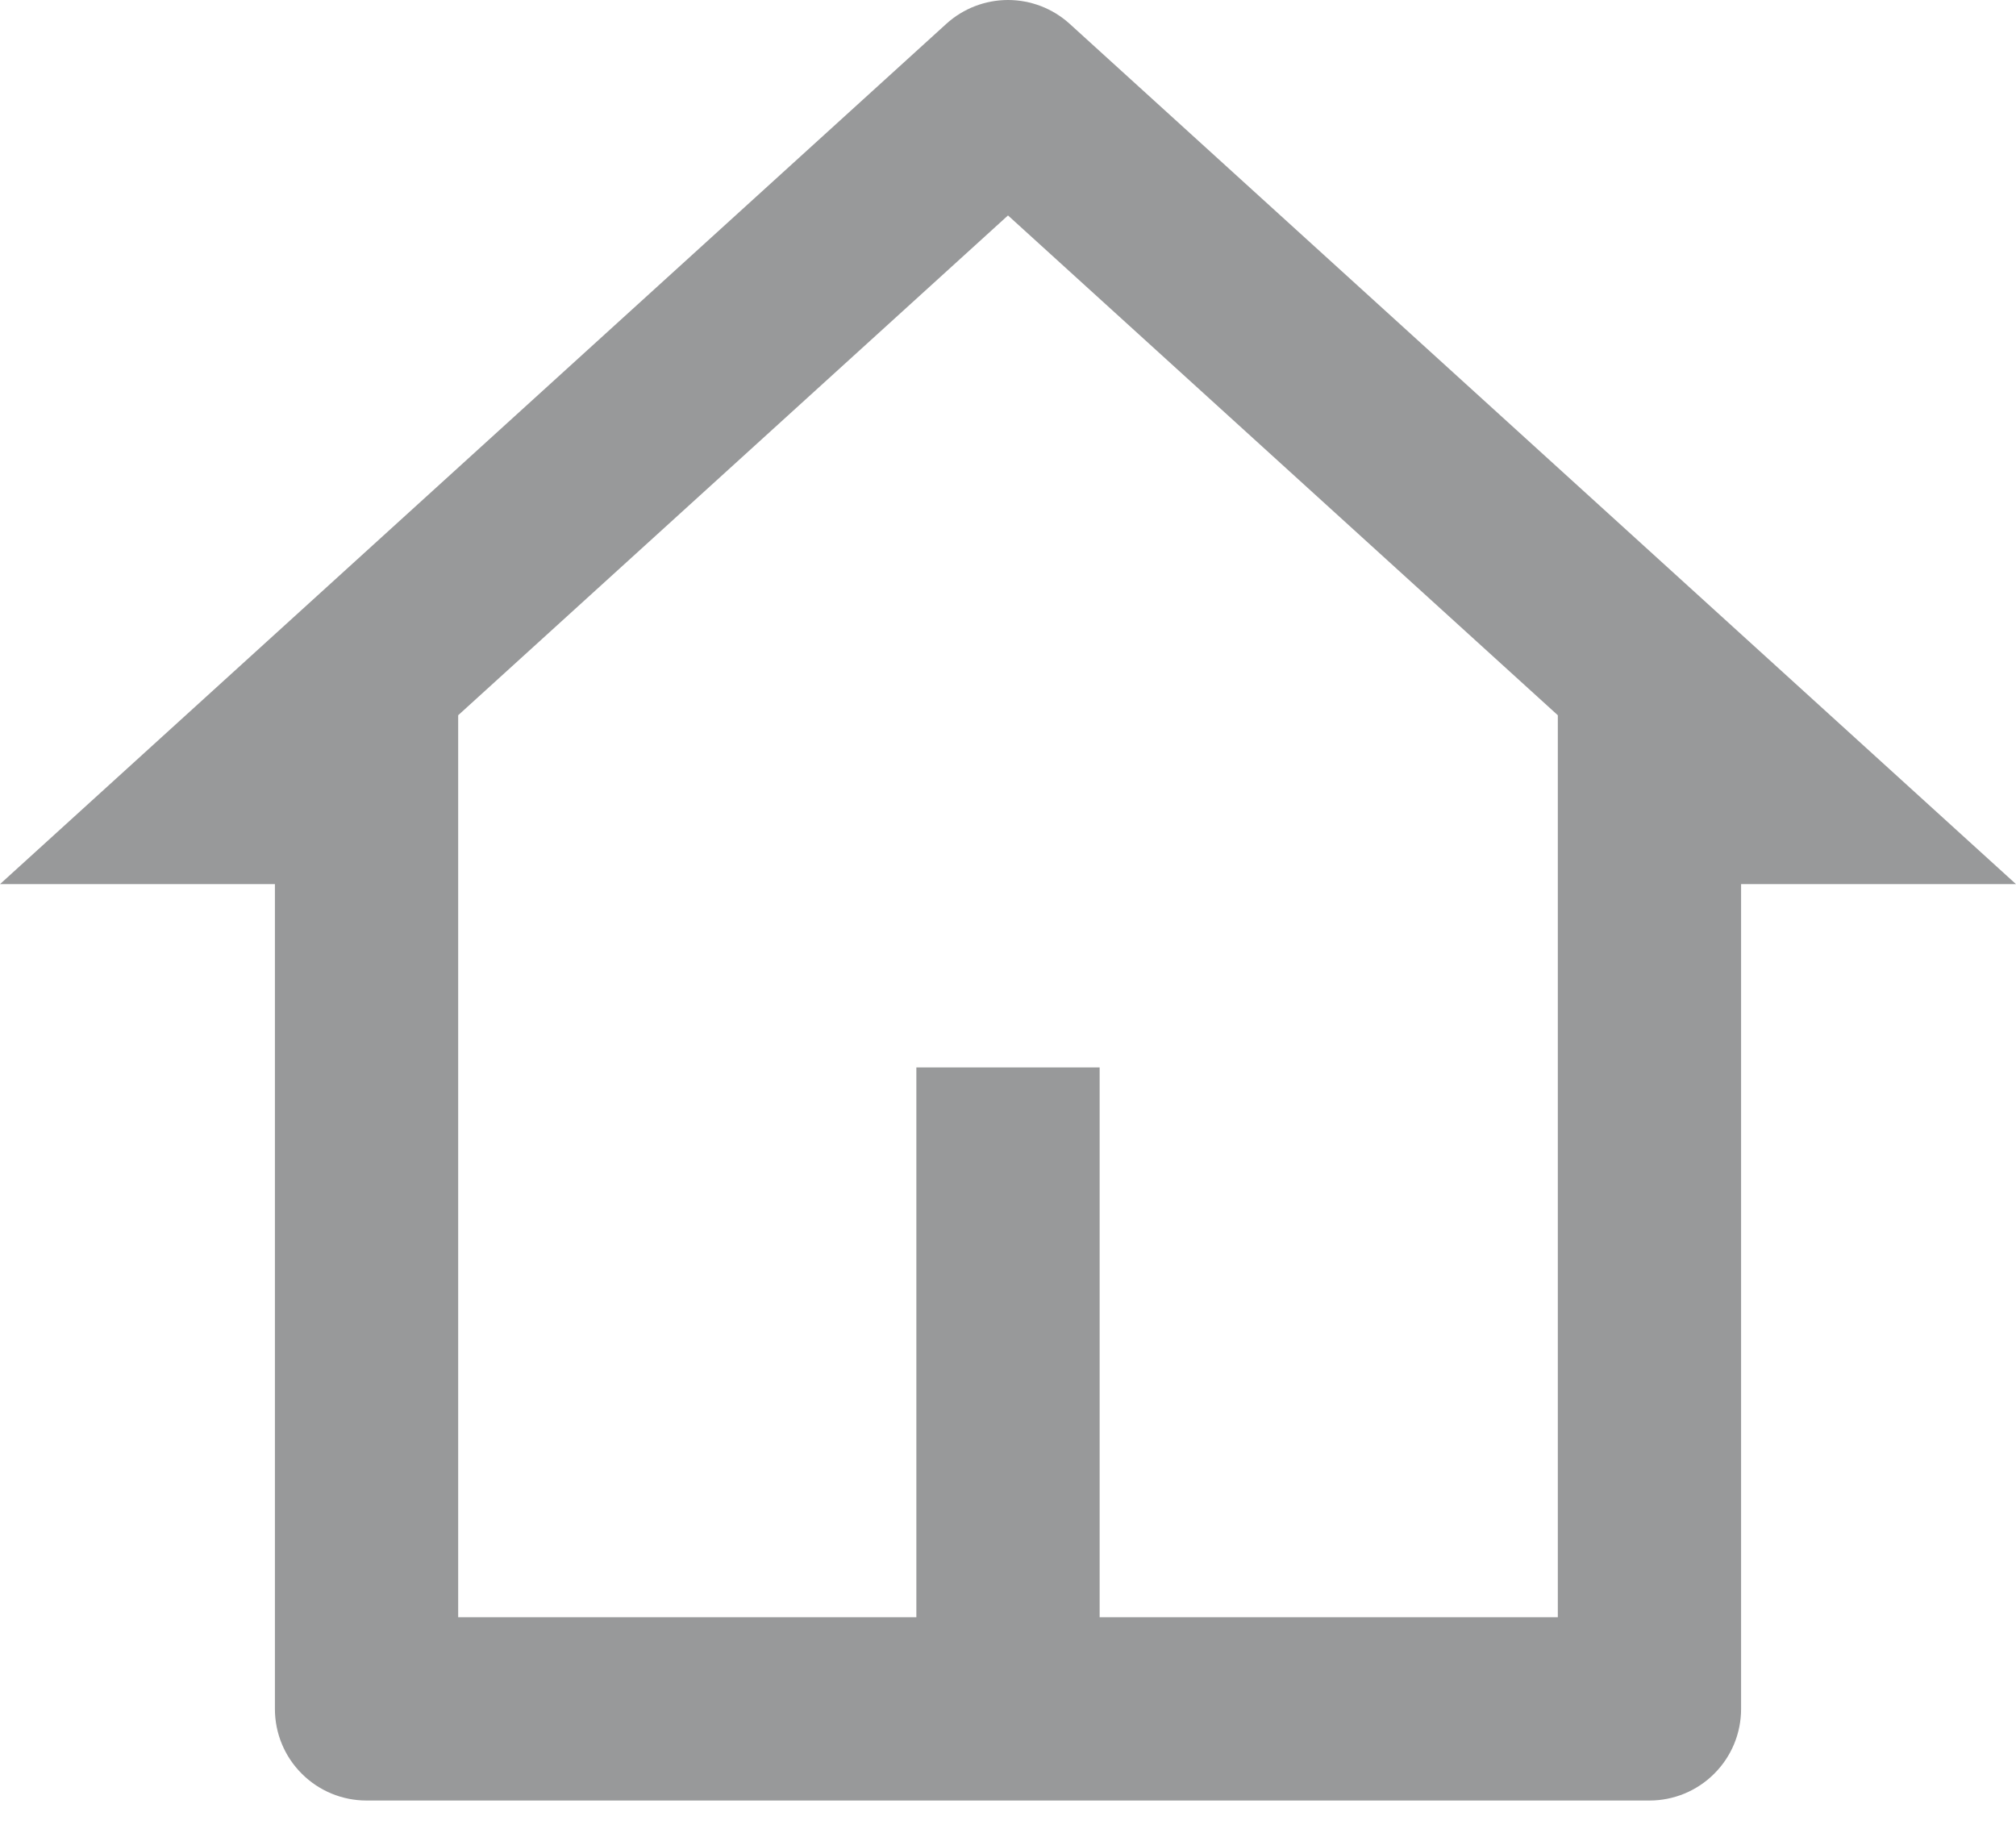
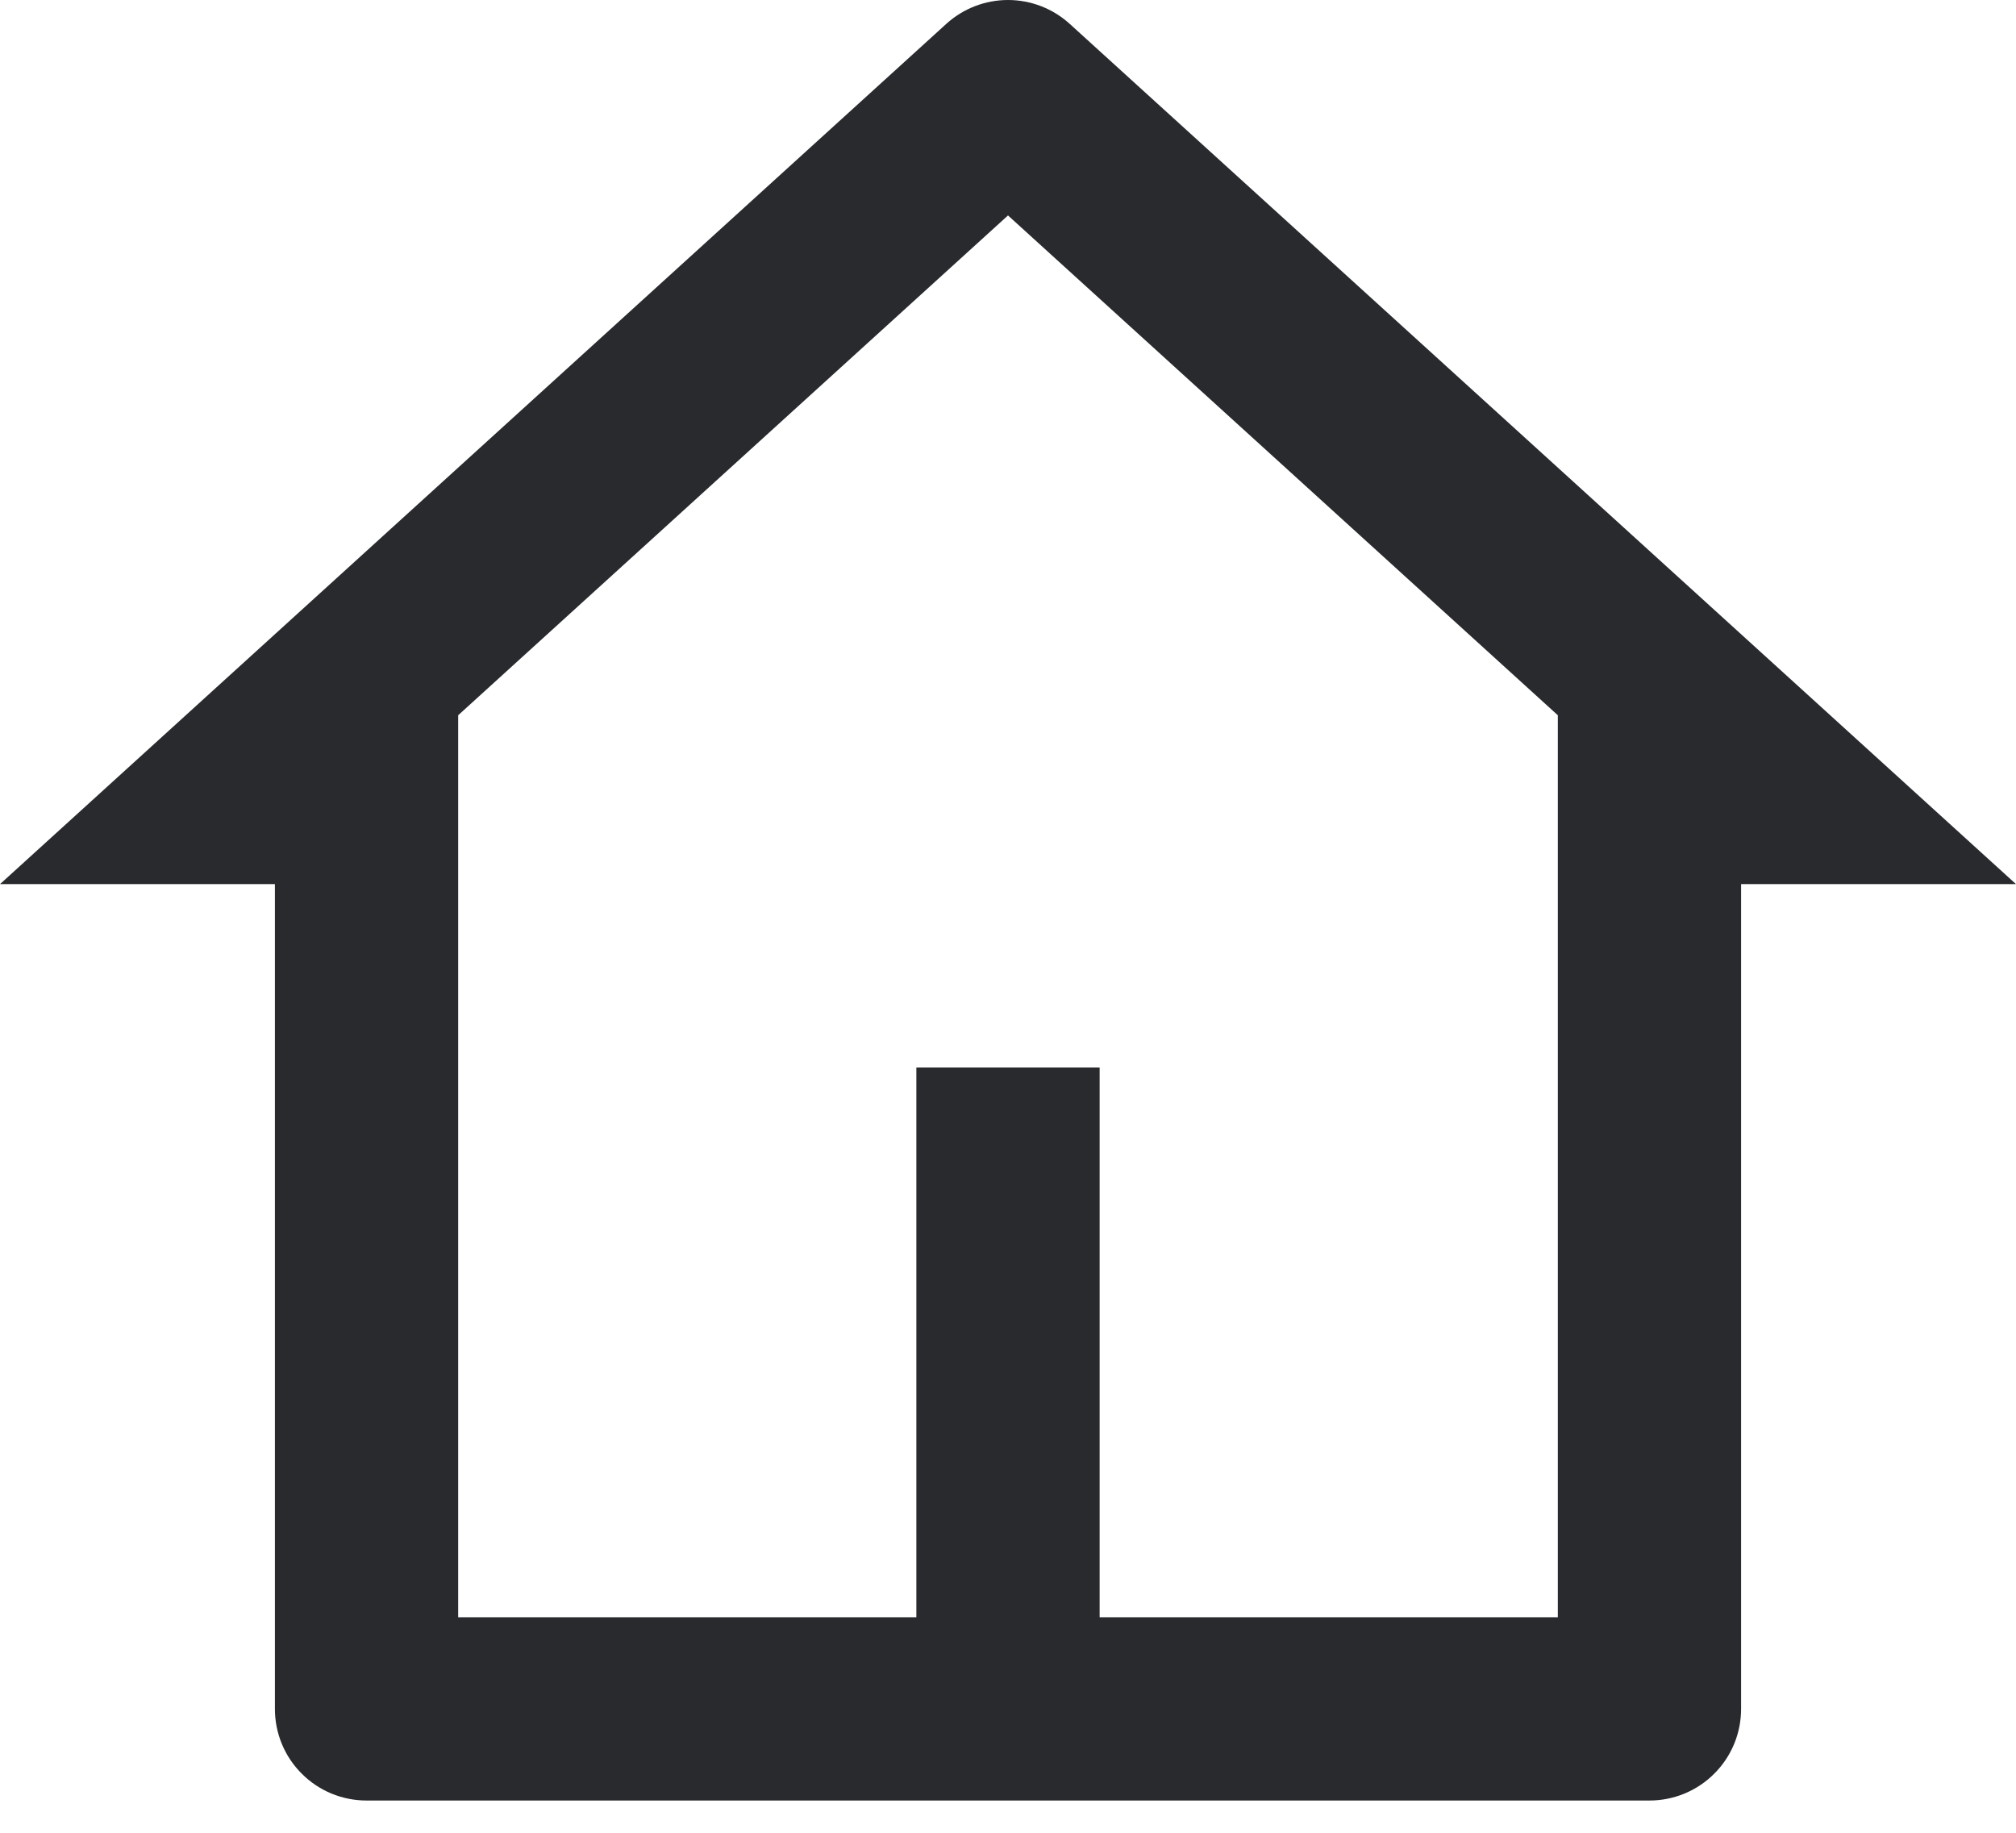
<svg xmlns="http://www.w3.org/2000/svg" width="22" height="20" viewBox="0 0 22 20" fill="none">
-   <path d="M18 19.648H4C3.735 19.648 3.48 19.543 3.293 19.355C3.105 19.168 3 18.914 3 18.648V9.648H0L10.327 0.26C10.511 0.093 10.751 0 11 0C11.249 0 11.489 0.093 11.673 0.26L22 9.648H19V18.648C19 18.914 18.895 19.168 18.707 19.355C18.52 19.543 18.265 19.648 18 19.648ZM12 17.648H17V7.805L11 2.351L5 7.805V17.648H10V11.648H12V17.648Z" fill="#282A2D" fill-opacity="0.48" />
+   <path d="M18 19.648H4C3.735 19.648 3.48 19.543 3.293 19.355C3.105 19.168 3 18.914 3 18.648V9.648H0L10.327 0.26C10.511 0.093 10.751 0 11 0C11.249 0 11.489 0.093 11.673 0.26L22 9.648H19V18.648C19 18.914 18.895 19.168 18.707 19.355C18.52 19.543 18.265 19.648 18 19.648ZM12 17.648H17V7.805L11 2.351L5 7.805V17.648H10V11.648H12V17.648Z" fill="#282A2D" fill-opacity="1" />
</svg>
